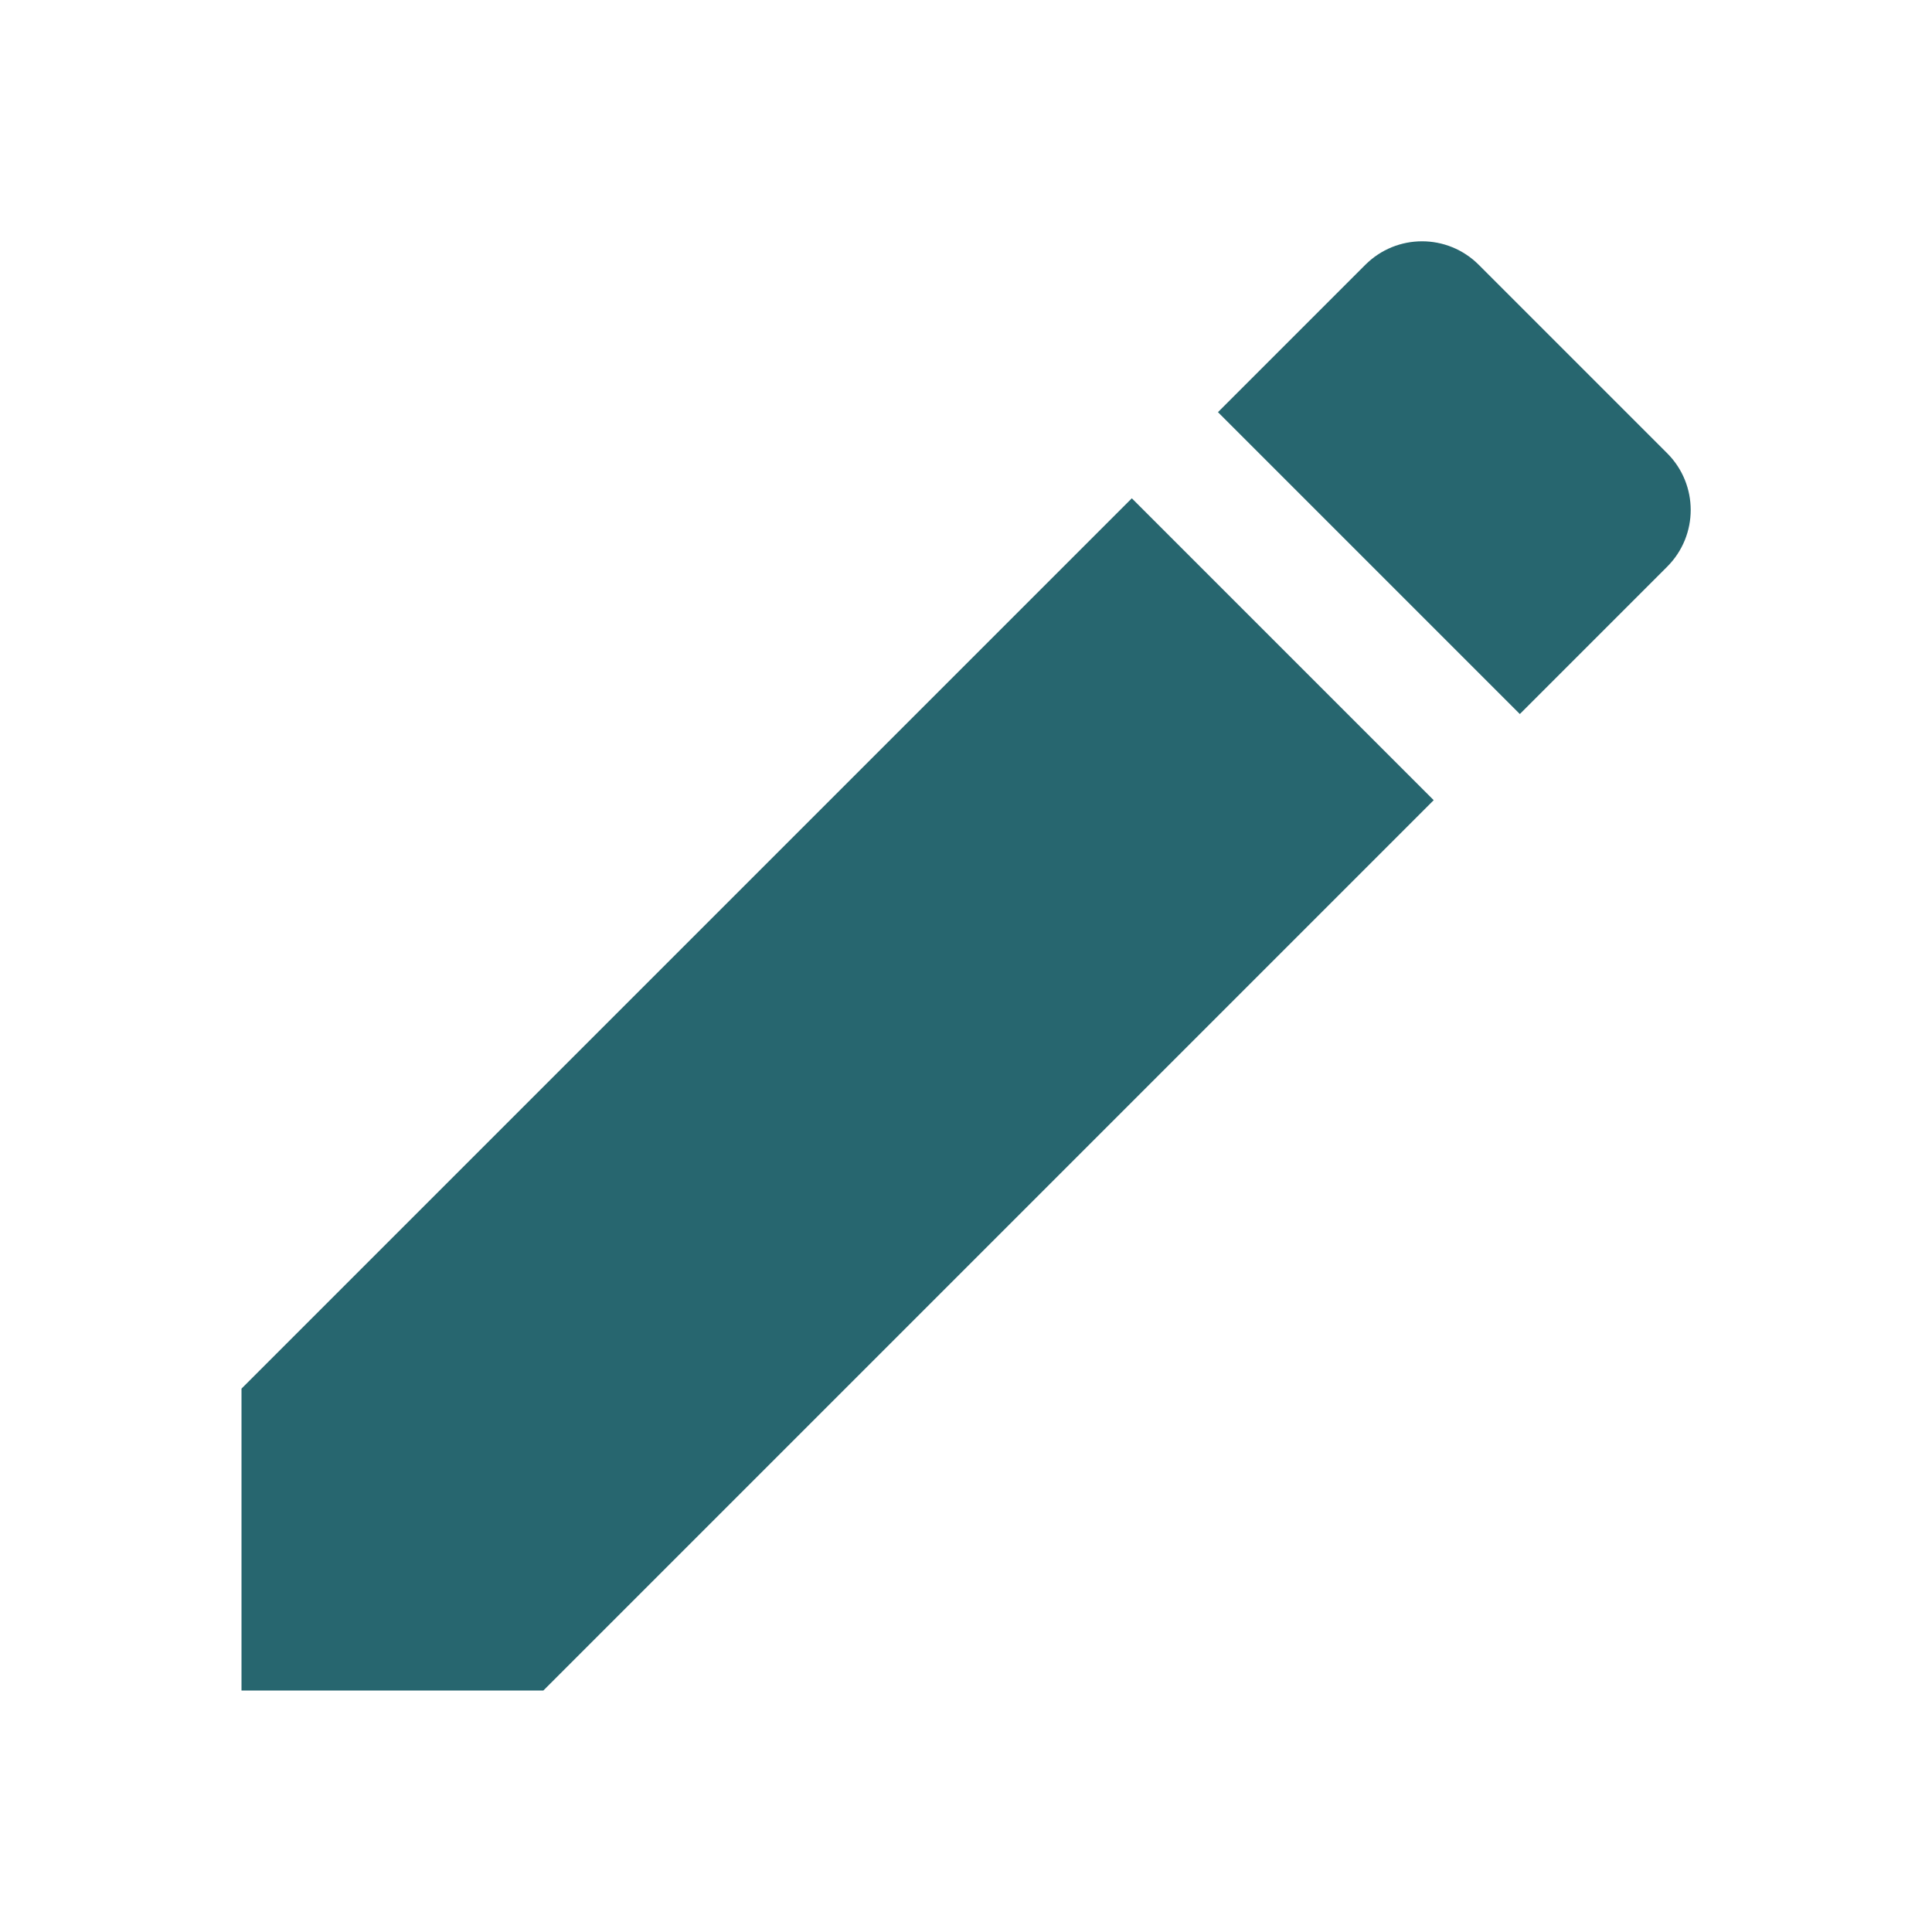
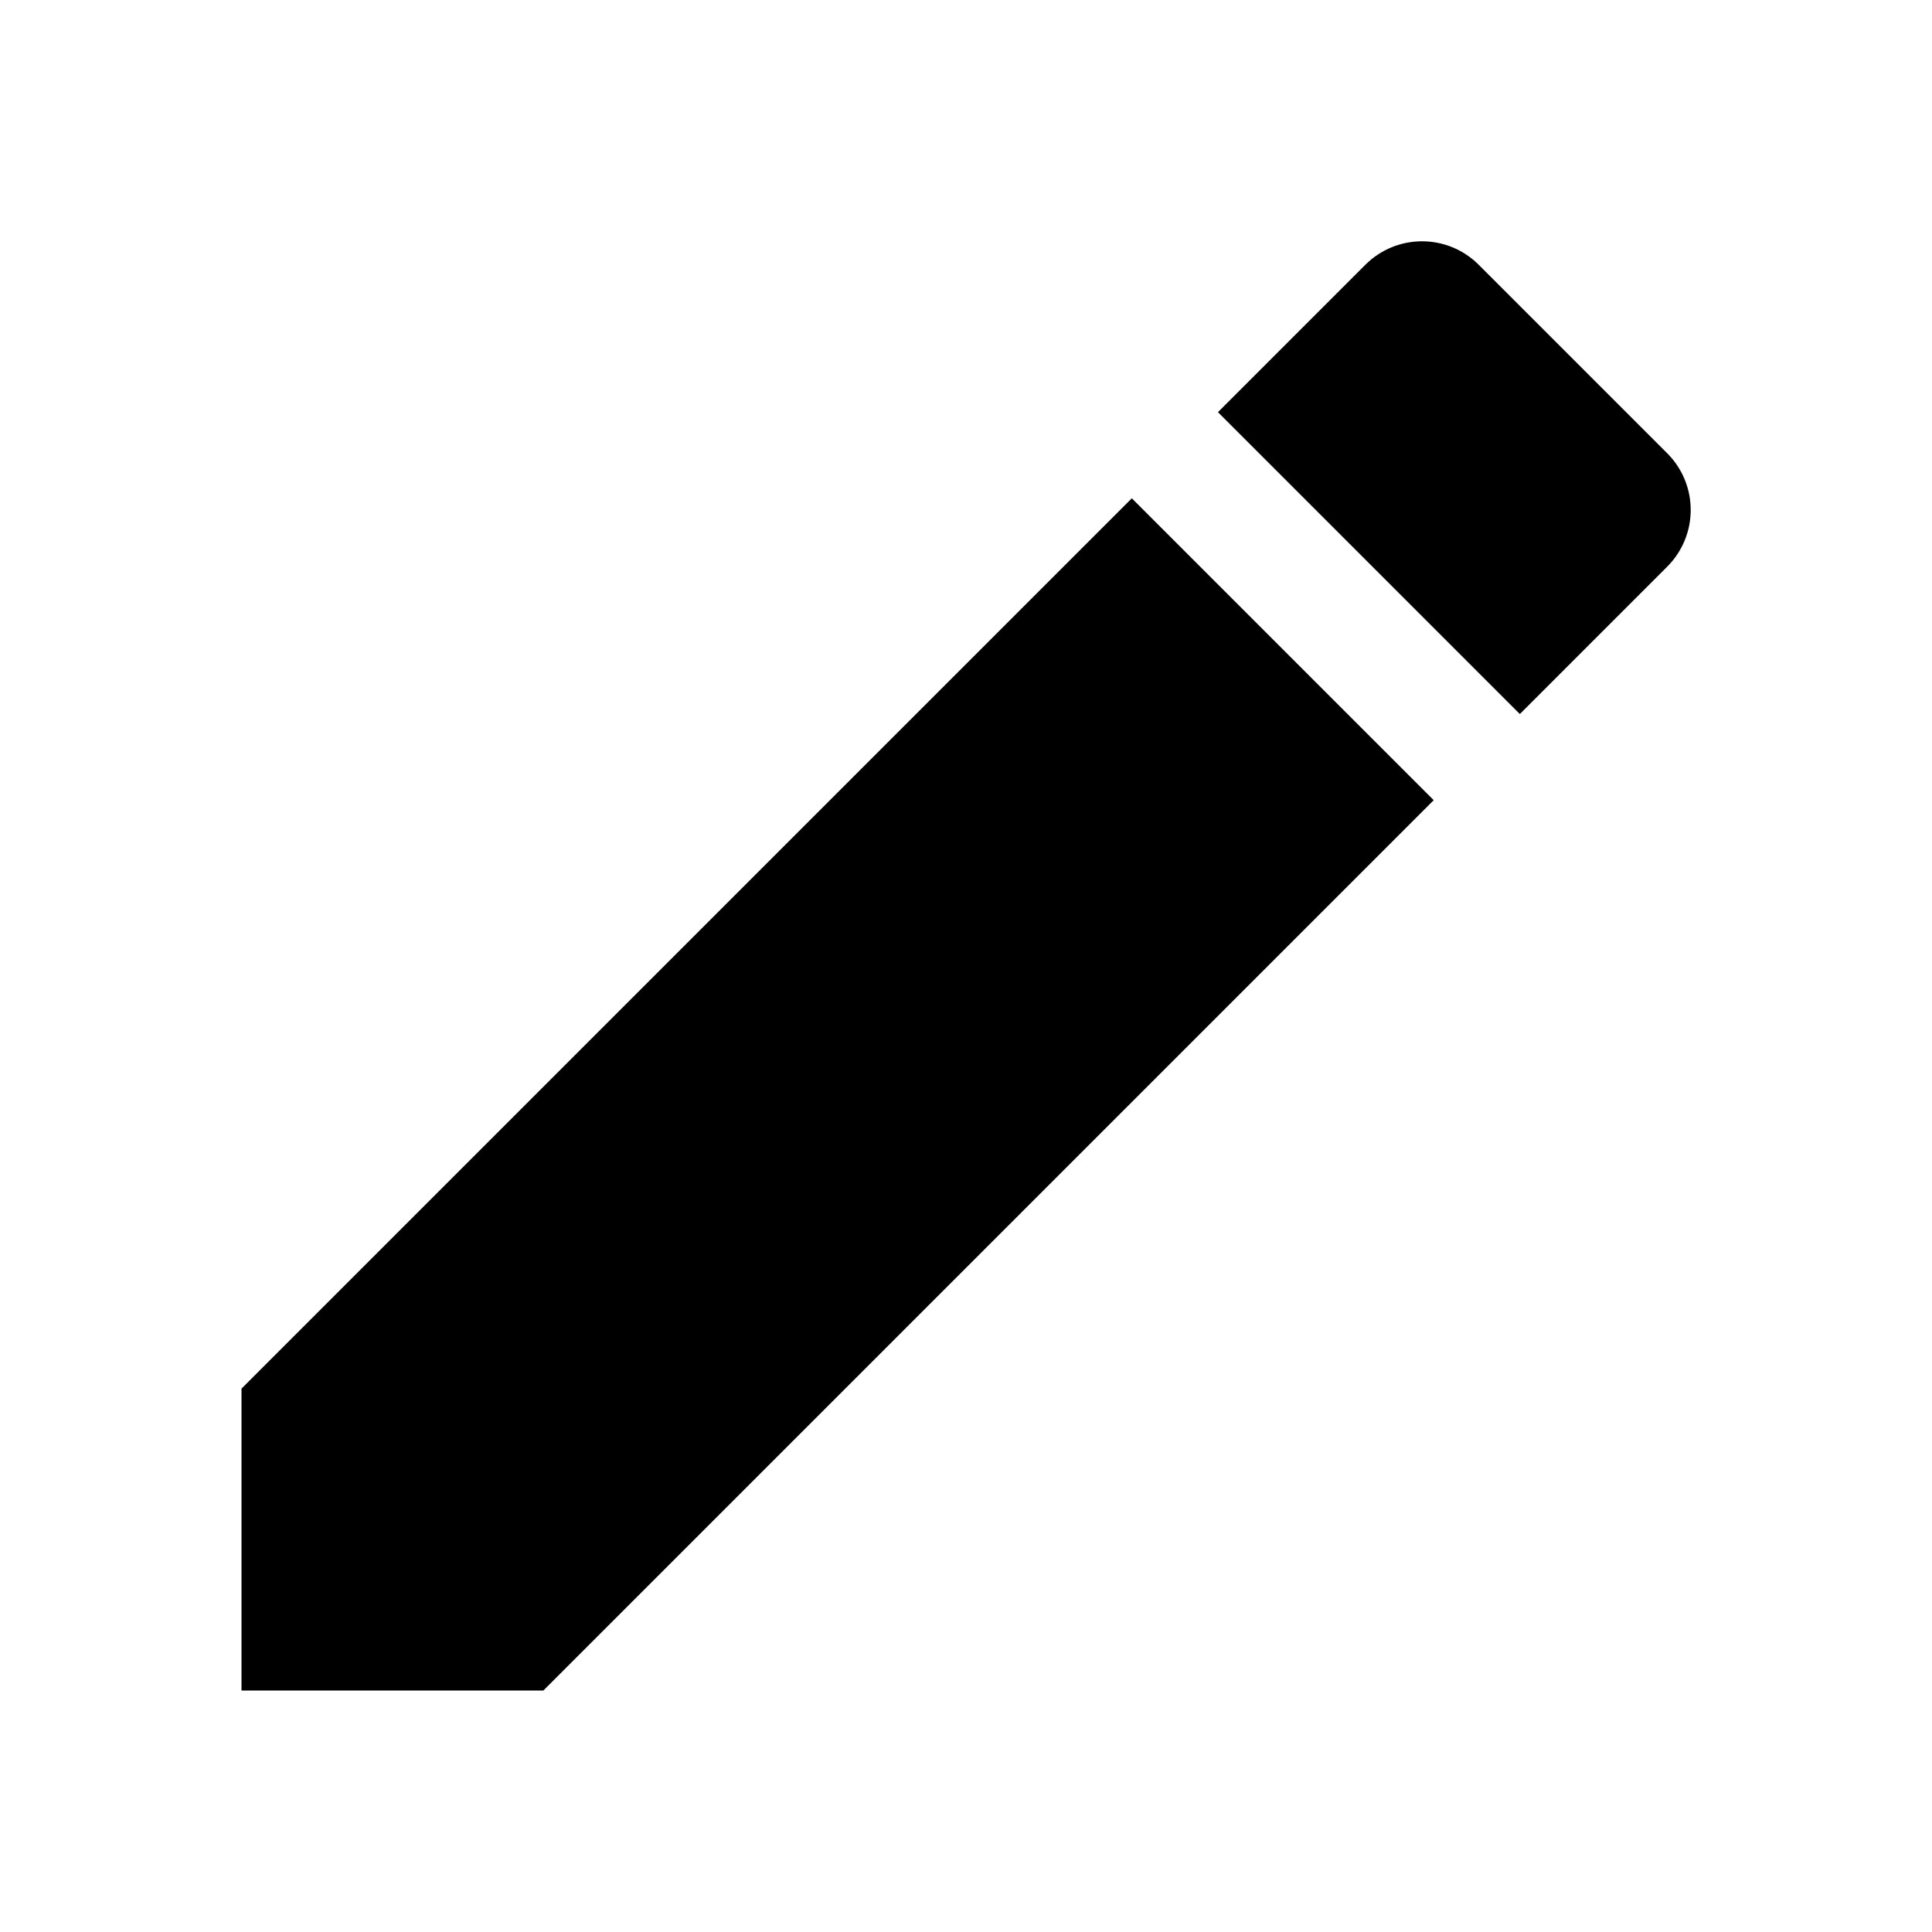
- <svg xmlns="http://www.w3.org/2000/svg" fill="#27666F" width="24" height="24" viewBox="0 0 24 24">
+ <svg xmlns="http://www.w3.org/2000/svg" fill="#000000" width="24" height="24" viewBox="0 0 24 24">
  <path d="M3 17.25V21h3.75L17.81 9.94l-3.75-3.75L3 17.25zM20.71 7.04c.39-.39.39-1.02 0-1.41l-2.34-2.34c-.39-.39-1.02-.39-1.41 0l-1.83 1.83 3.75 3.75 1.83-1.83z" />
  <path d="M0 0h24v24H0z" fill="none" />
</svg>
